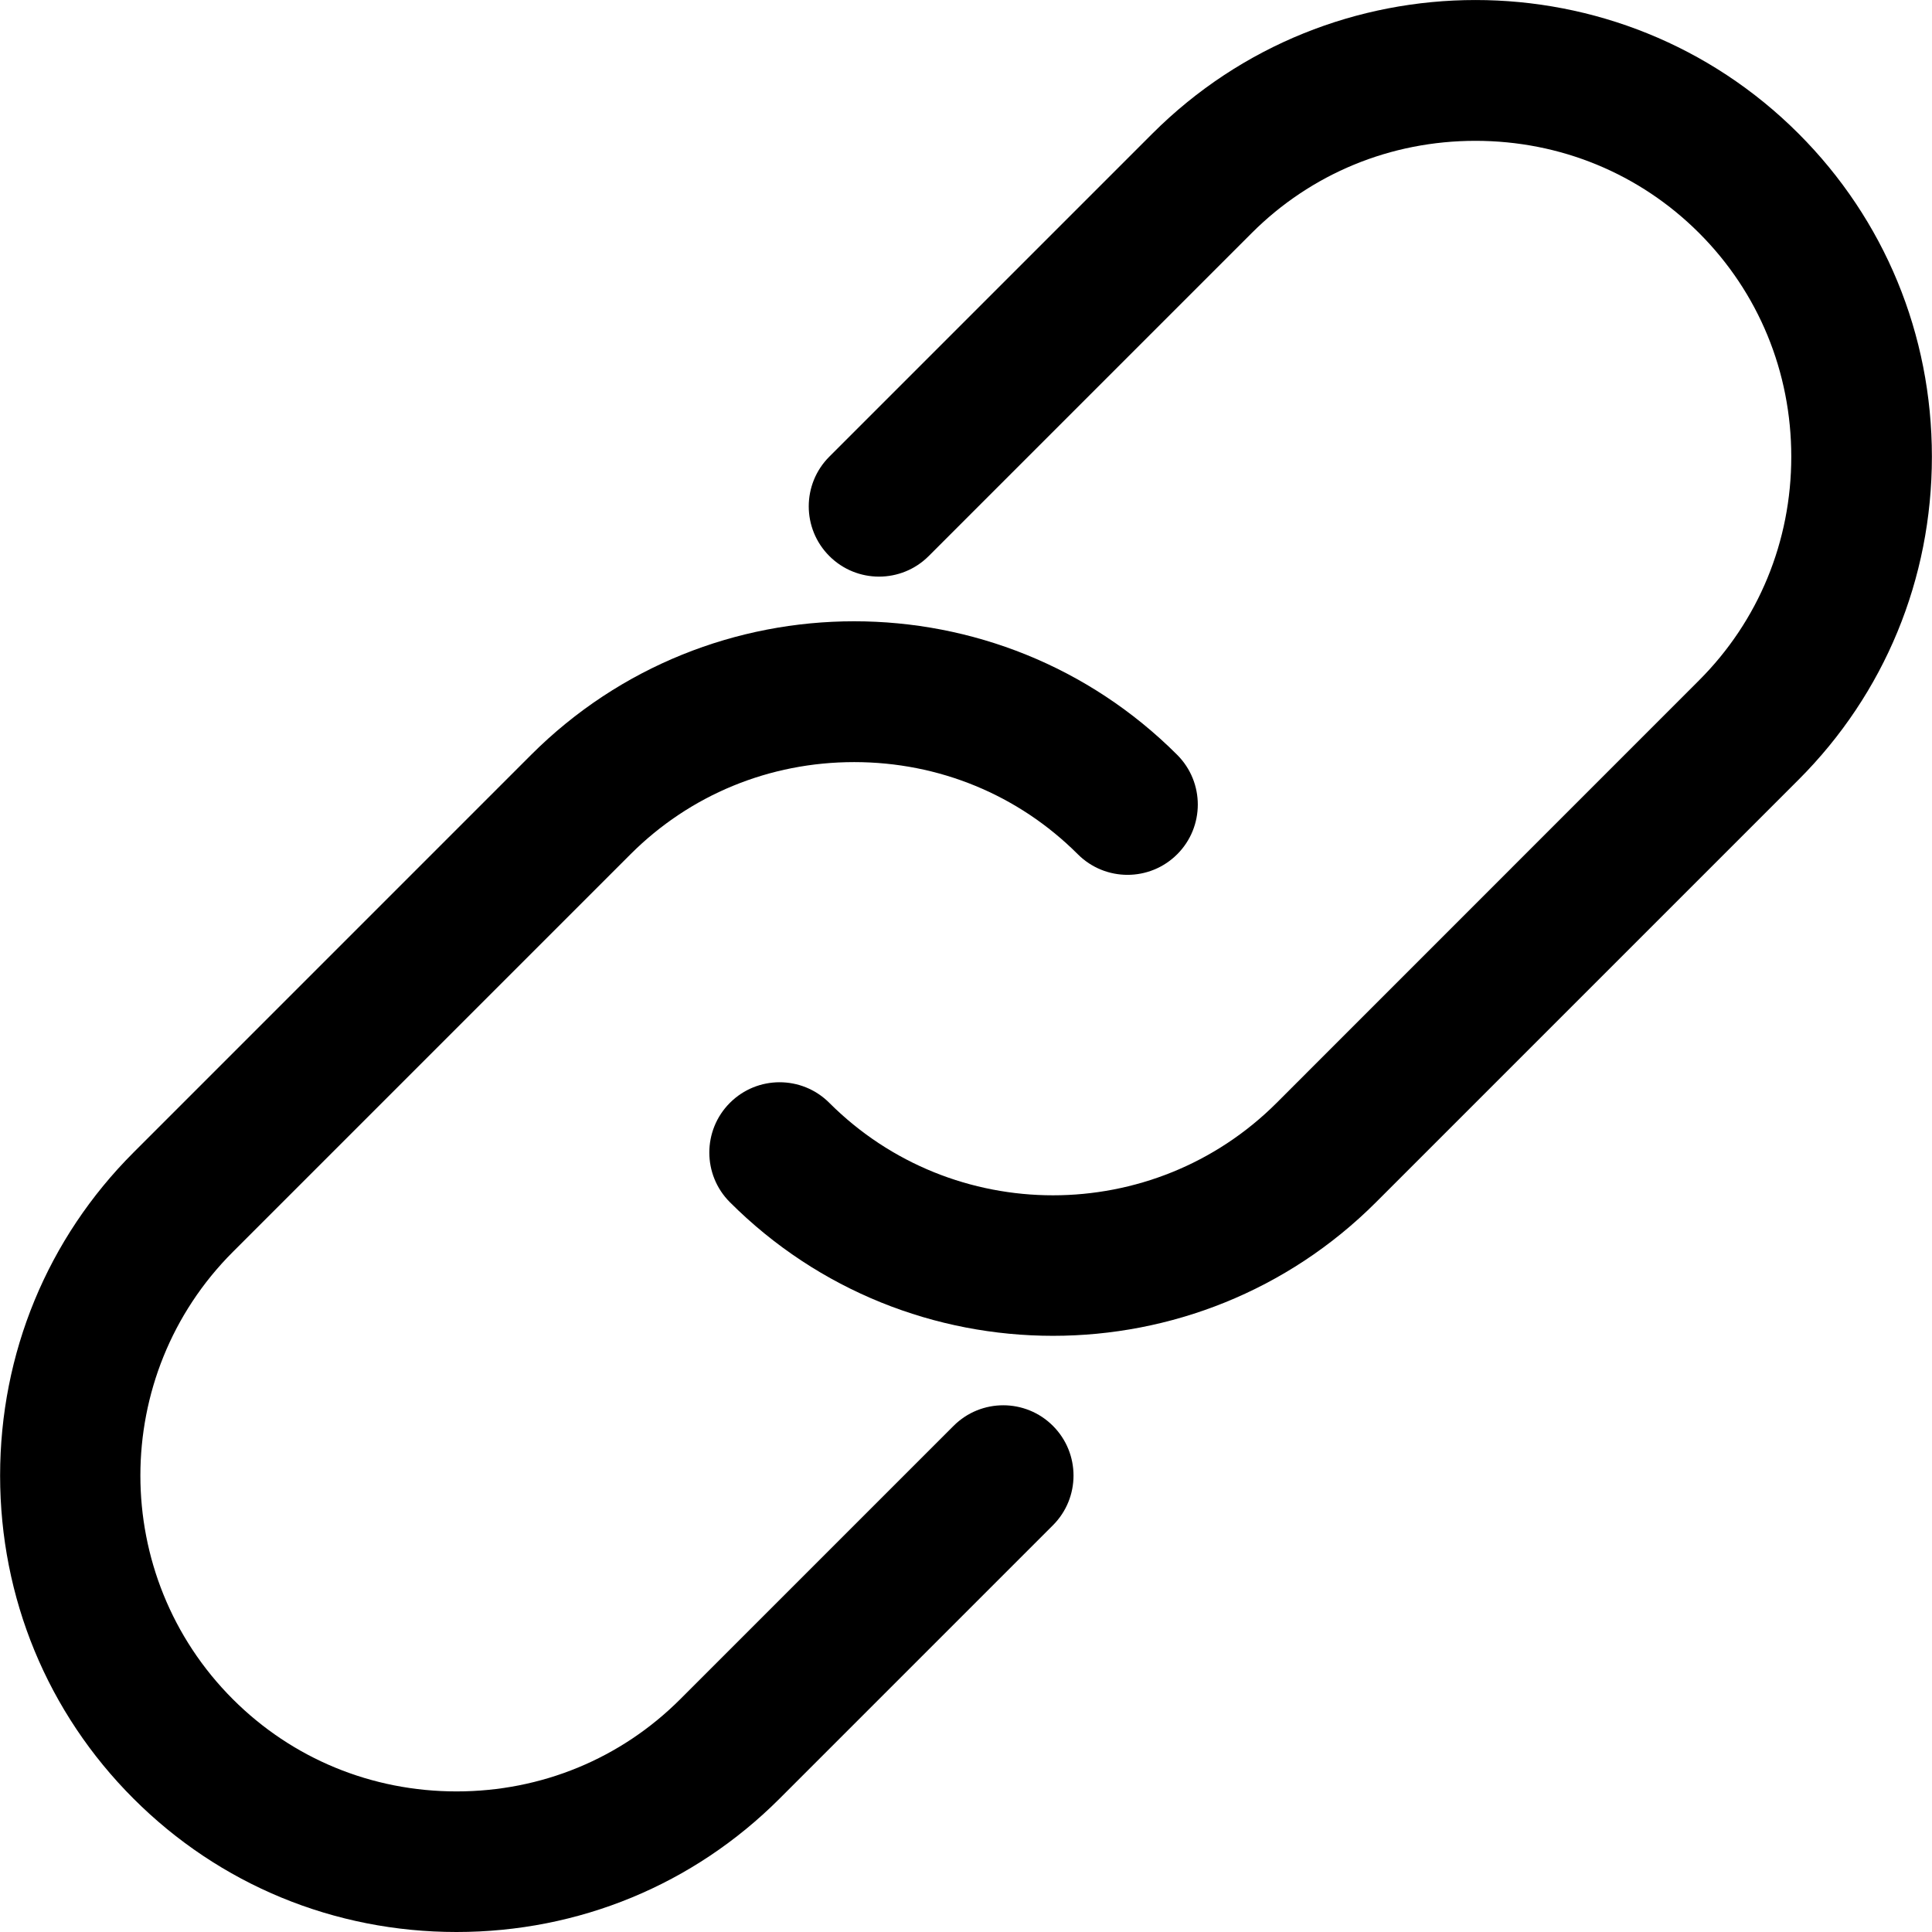
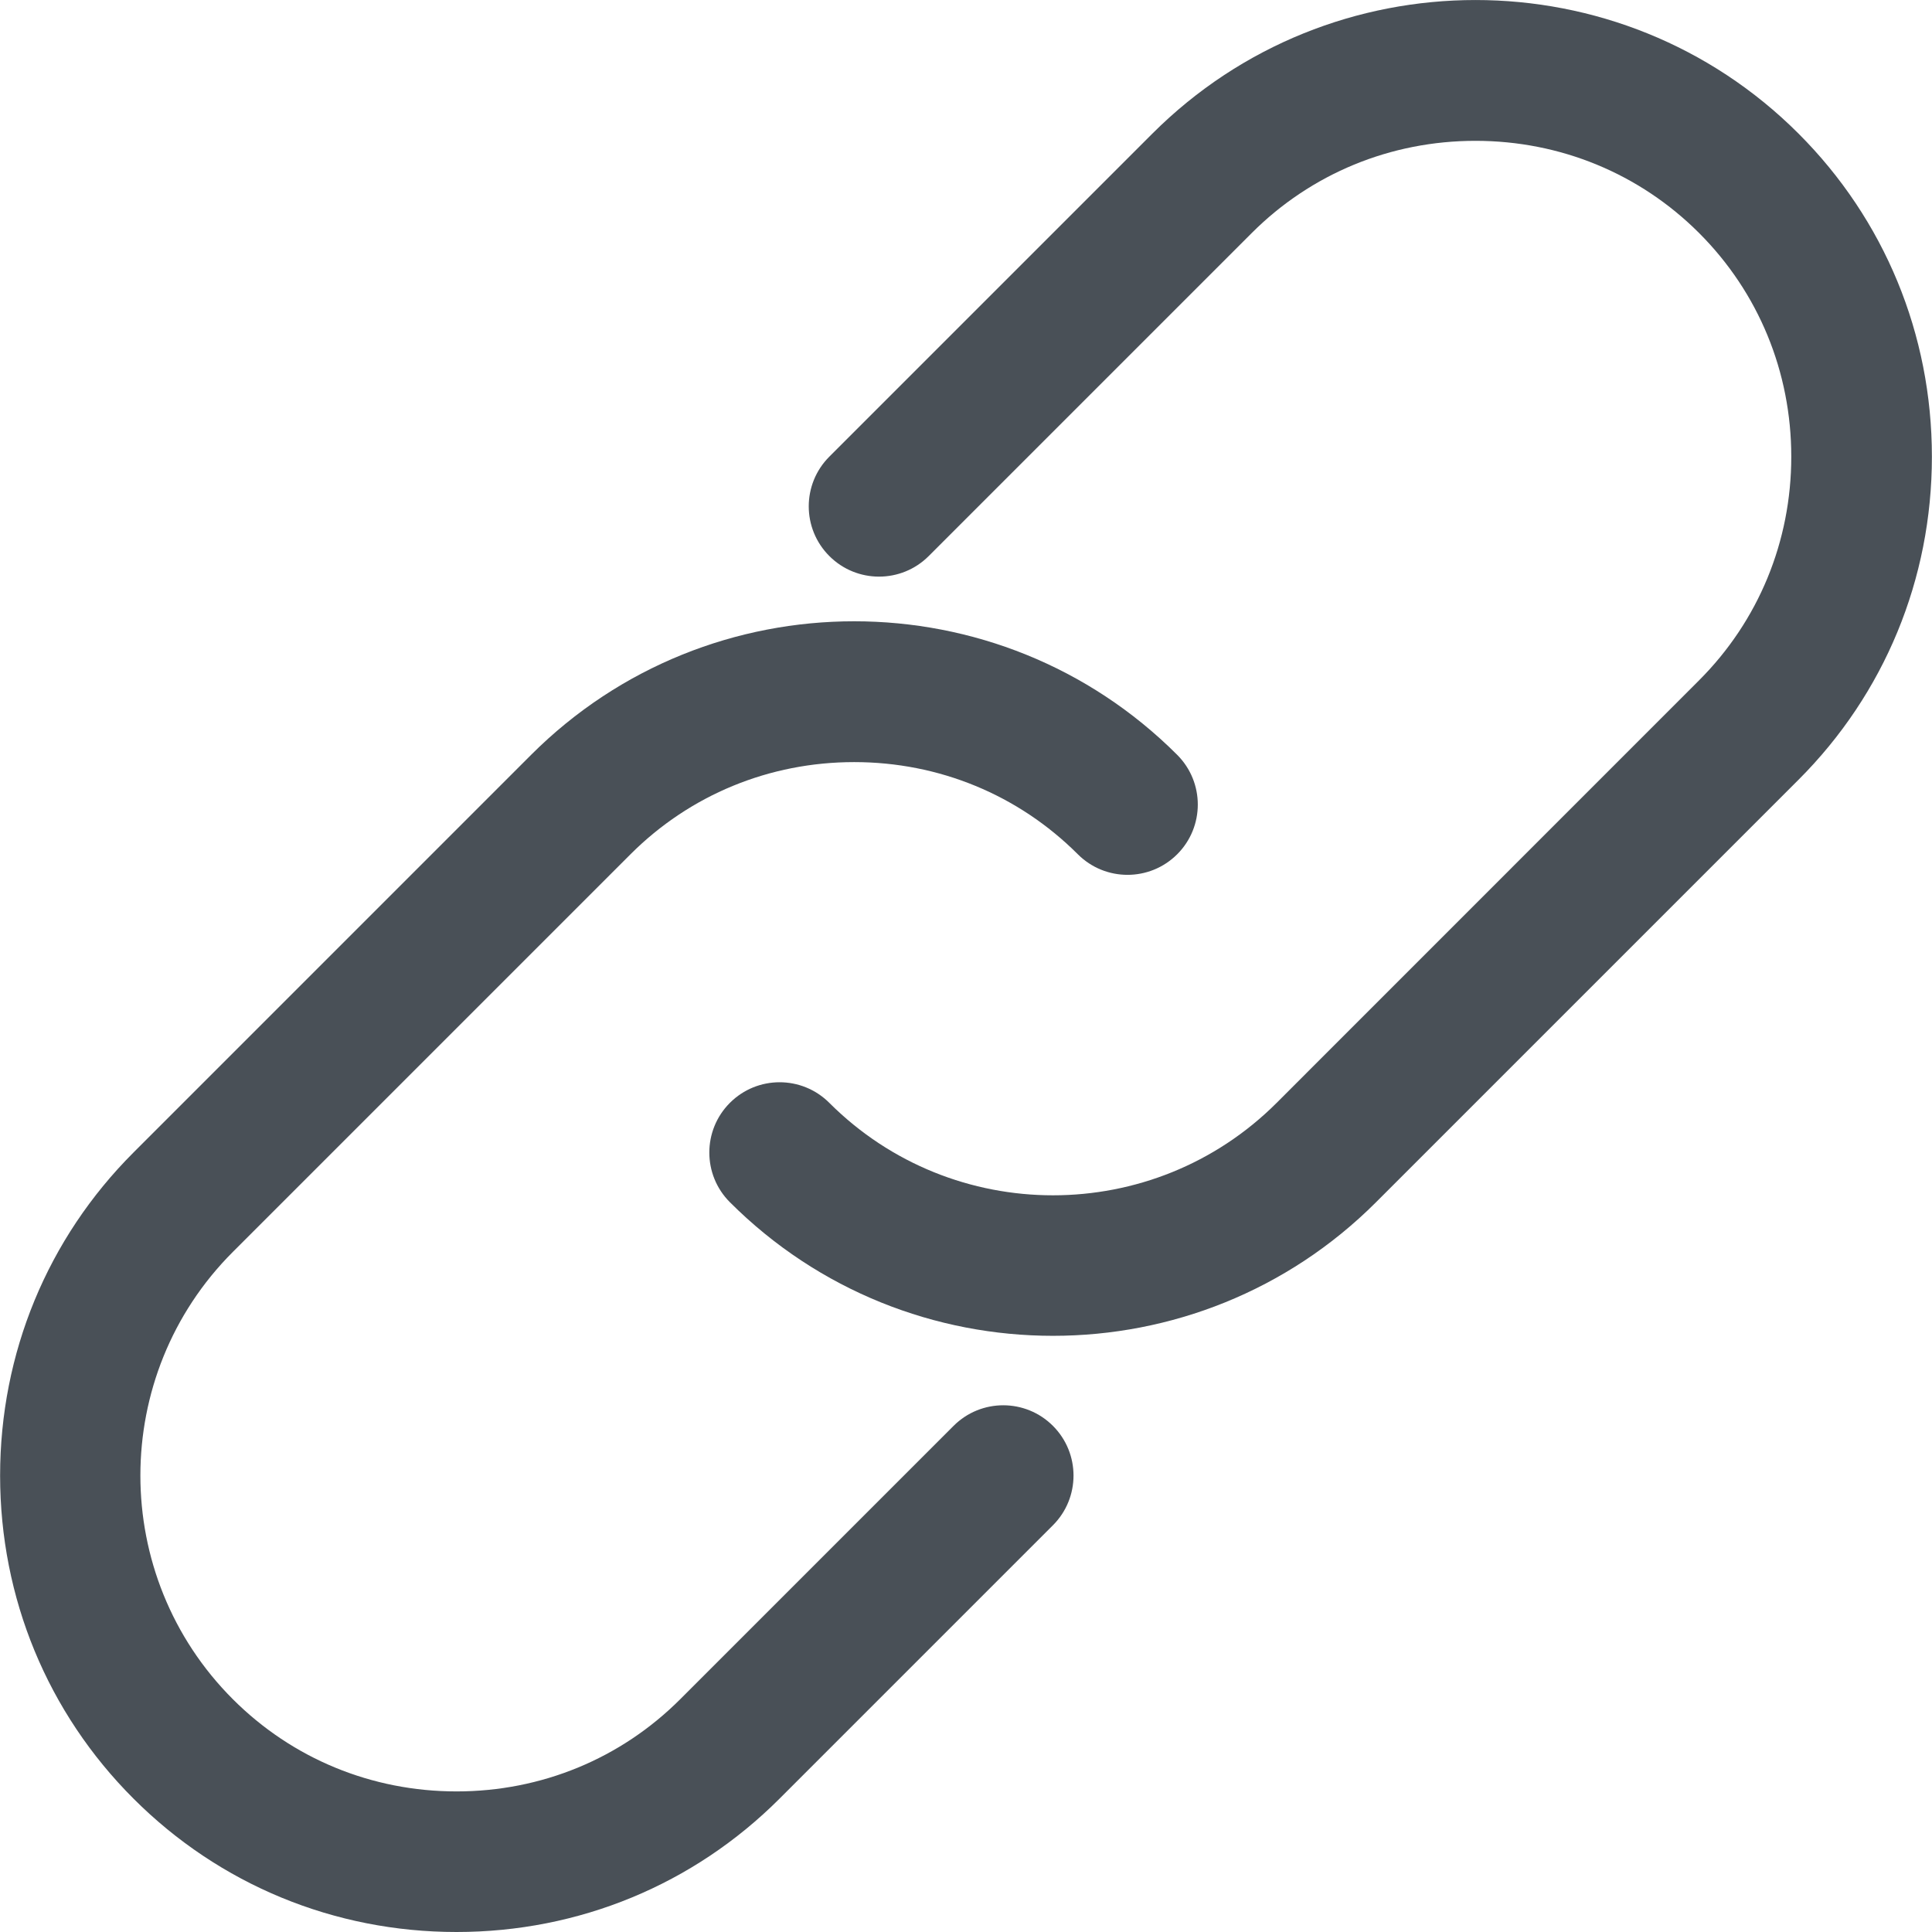
<svg xmlns="http://www.w3.org/2000/svg" version="1.1" id="Capa_1" x="0px" y="0px" viewBox="0 0 54.971 54.971" style="enable-background:new 0 0 54.971 54.971;" xml:space="preserve">
  <g>
-     <path d="M51.173,3.801c-5.068-5.068-13.315-5.066-18.384,0l-9.192,9.192c-0.781,0.781-0.781,2.047,0,2.828   c0.781,0.781,2.047,0.781,2.828,0l9.192-9.192c1.691-1.69,3.951-2.622,6.363-2.622c2.413,0,4.673,0.932,6.364,2.623   s2.623,3.951,2.623,6.364c0,2.412-0.932,4.672-2.623,6.363L36.325,31.379c-3.51,3.508-9.219,3.508-12.729,0   c-0.781-0.781-2.047-0.781-2.828,0s-0.781,2.048,0,2.828c2.534,2.534,5.863,3.801,9.192,3.801s6.658-1.267,9.192-3.801   l12.021-12.021c2.447-2.446,3.795-5.711,3.795-9.192C54.968,9.512,53.62,6.248,51.173,3.801z" />
-     <path d="M27.132,40.57l-7.778,7.778c-1.691,1.691-3.951,2.623-6.364,2.623c-2.412,0-4.673-0.932-6.364-2.623   c-3.509-3.509-3.509-9.219,0-12.728L17.94,24.306c1.691-1.69,3.951-2.622,6.364-2.622c2.412,0,4.672,0.932,6.363,2.622   c0.781,0.781,2.047,0.781,2.828,0s0.781-2.047,0-2.828c-5.067-5.067-13.314-5.068-18.384,0L3.797,32.793   c-2.446,2.446-3.794,5.711-3.794,9.192c0,3.48,1.348,6.745,3.795,9.191c2.446,2.447,5.711,3.795,9.191,3.795   c3.481,0,6.746-1.348,9.192-3.795l7.778-7.778c0.781-0.781,0.781-2.047,0-2.828S27.913,39.789,27.132,40.57z" />
+     <path fill="#495057" d="M51.173,3.801c-5.068-5.068-13.315-5.066-18.384,0l-9.192,9.192c-0.781,0.781-0.781,2.047,0,2.828   c0.781,0.781,2.047,0.781,2.828,0l9.192-9.192c1.691-1.69,3.951-2.622,6.363-2.622c2.413,0,4.673,0.932,6.364,2.623   s2.623,3.951,2.623,6.364c0,2.412-0.932,4.672-2.623,6.363L36.325,31.379c-3.51,3.508-9.219,3.508-12.729,0   c-0.781-0.781-2.047-0.781-2.828,0s-0.781,2.048,0,2.828c2.534,2.534,5.863,3.801,9.192,3.801s6.658-1.267,9.192-3.801   l12.021-12.021c2.447-2.446,3.795-5.711,3.795-9.192C54.968,9.512,53.62,6.248,51.173,3.801z" />
+     <path fill="#495057" d="M27.132,40.57l-7.778,7.778c-1.691,1.691-3.951,2.623-6.364,2.623c-2.412,0-4.673-0.932-6.364-2.623   c-3.509-3.509-3.509-9.219,0-12.728L17.94,24.306c1.691-1.69,3.951-2.622,6.364-2.622c2.412,0,4.672,0.932,6.363,2.622   c0.781,0.781,2.047,0.781,2.828,0s0.781-2.047,0-2.828c-5.067-5.067-13.314-5.068-18.384,0L3.797,32.793   c-2.446,2.446-3.794,5.711-3.794,9.192c0,3.48,1.348,6.745,3.795,9.191c2.446,2.447,5.711,3.795,9.191,3.795   c3.481,0,6.746-1.348,9.192-3.795l7.778-7.778c0.781-0.781,0.781-2.047,0-2.828S27.913,39.789,27.132,40.57z" />
  </g>
  <g>
</g>
  <g>
</g>
  <g>
</g>
  <g>
</g>
  <g>
</g>
  <g>
</g>
  <g>
</g>
  <g>
</g>
  <g>
</g>
  <g>
</g>
  <g>
</g>
  <g>
</g>
  <g>
</g>
  <g>
</g>
  <g>
</g>
</svg>
